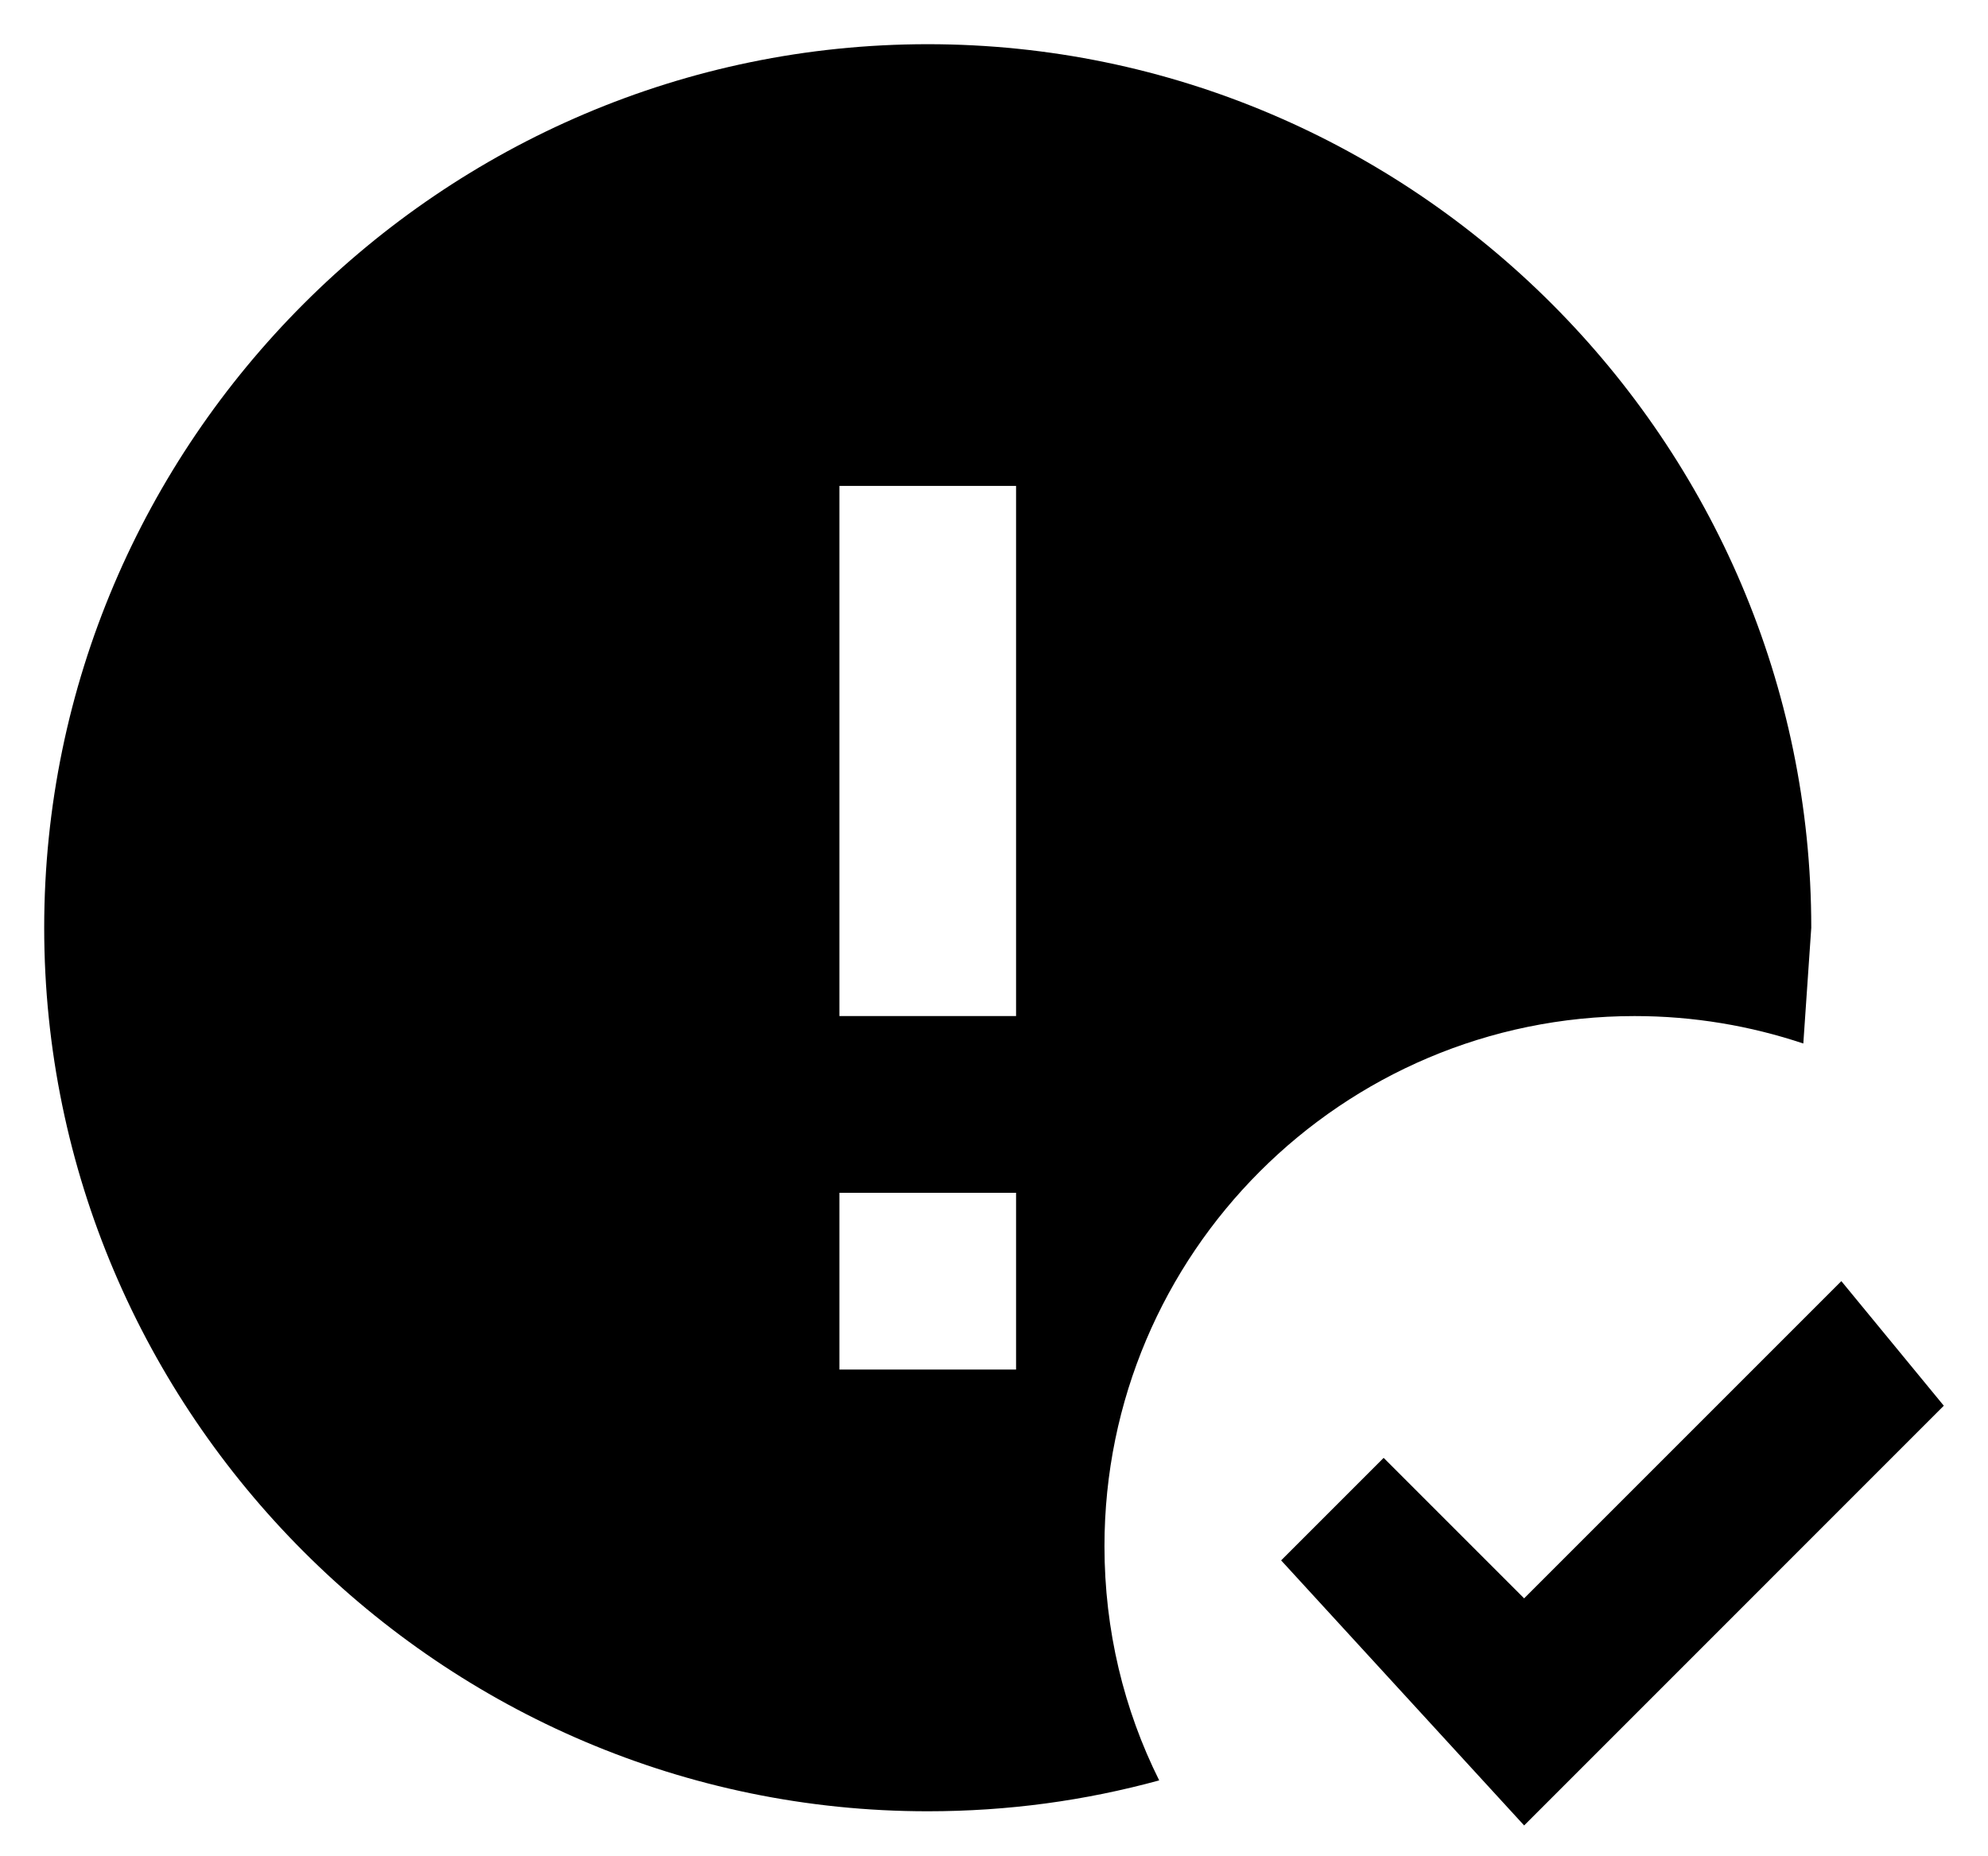
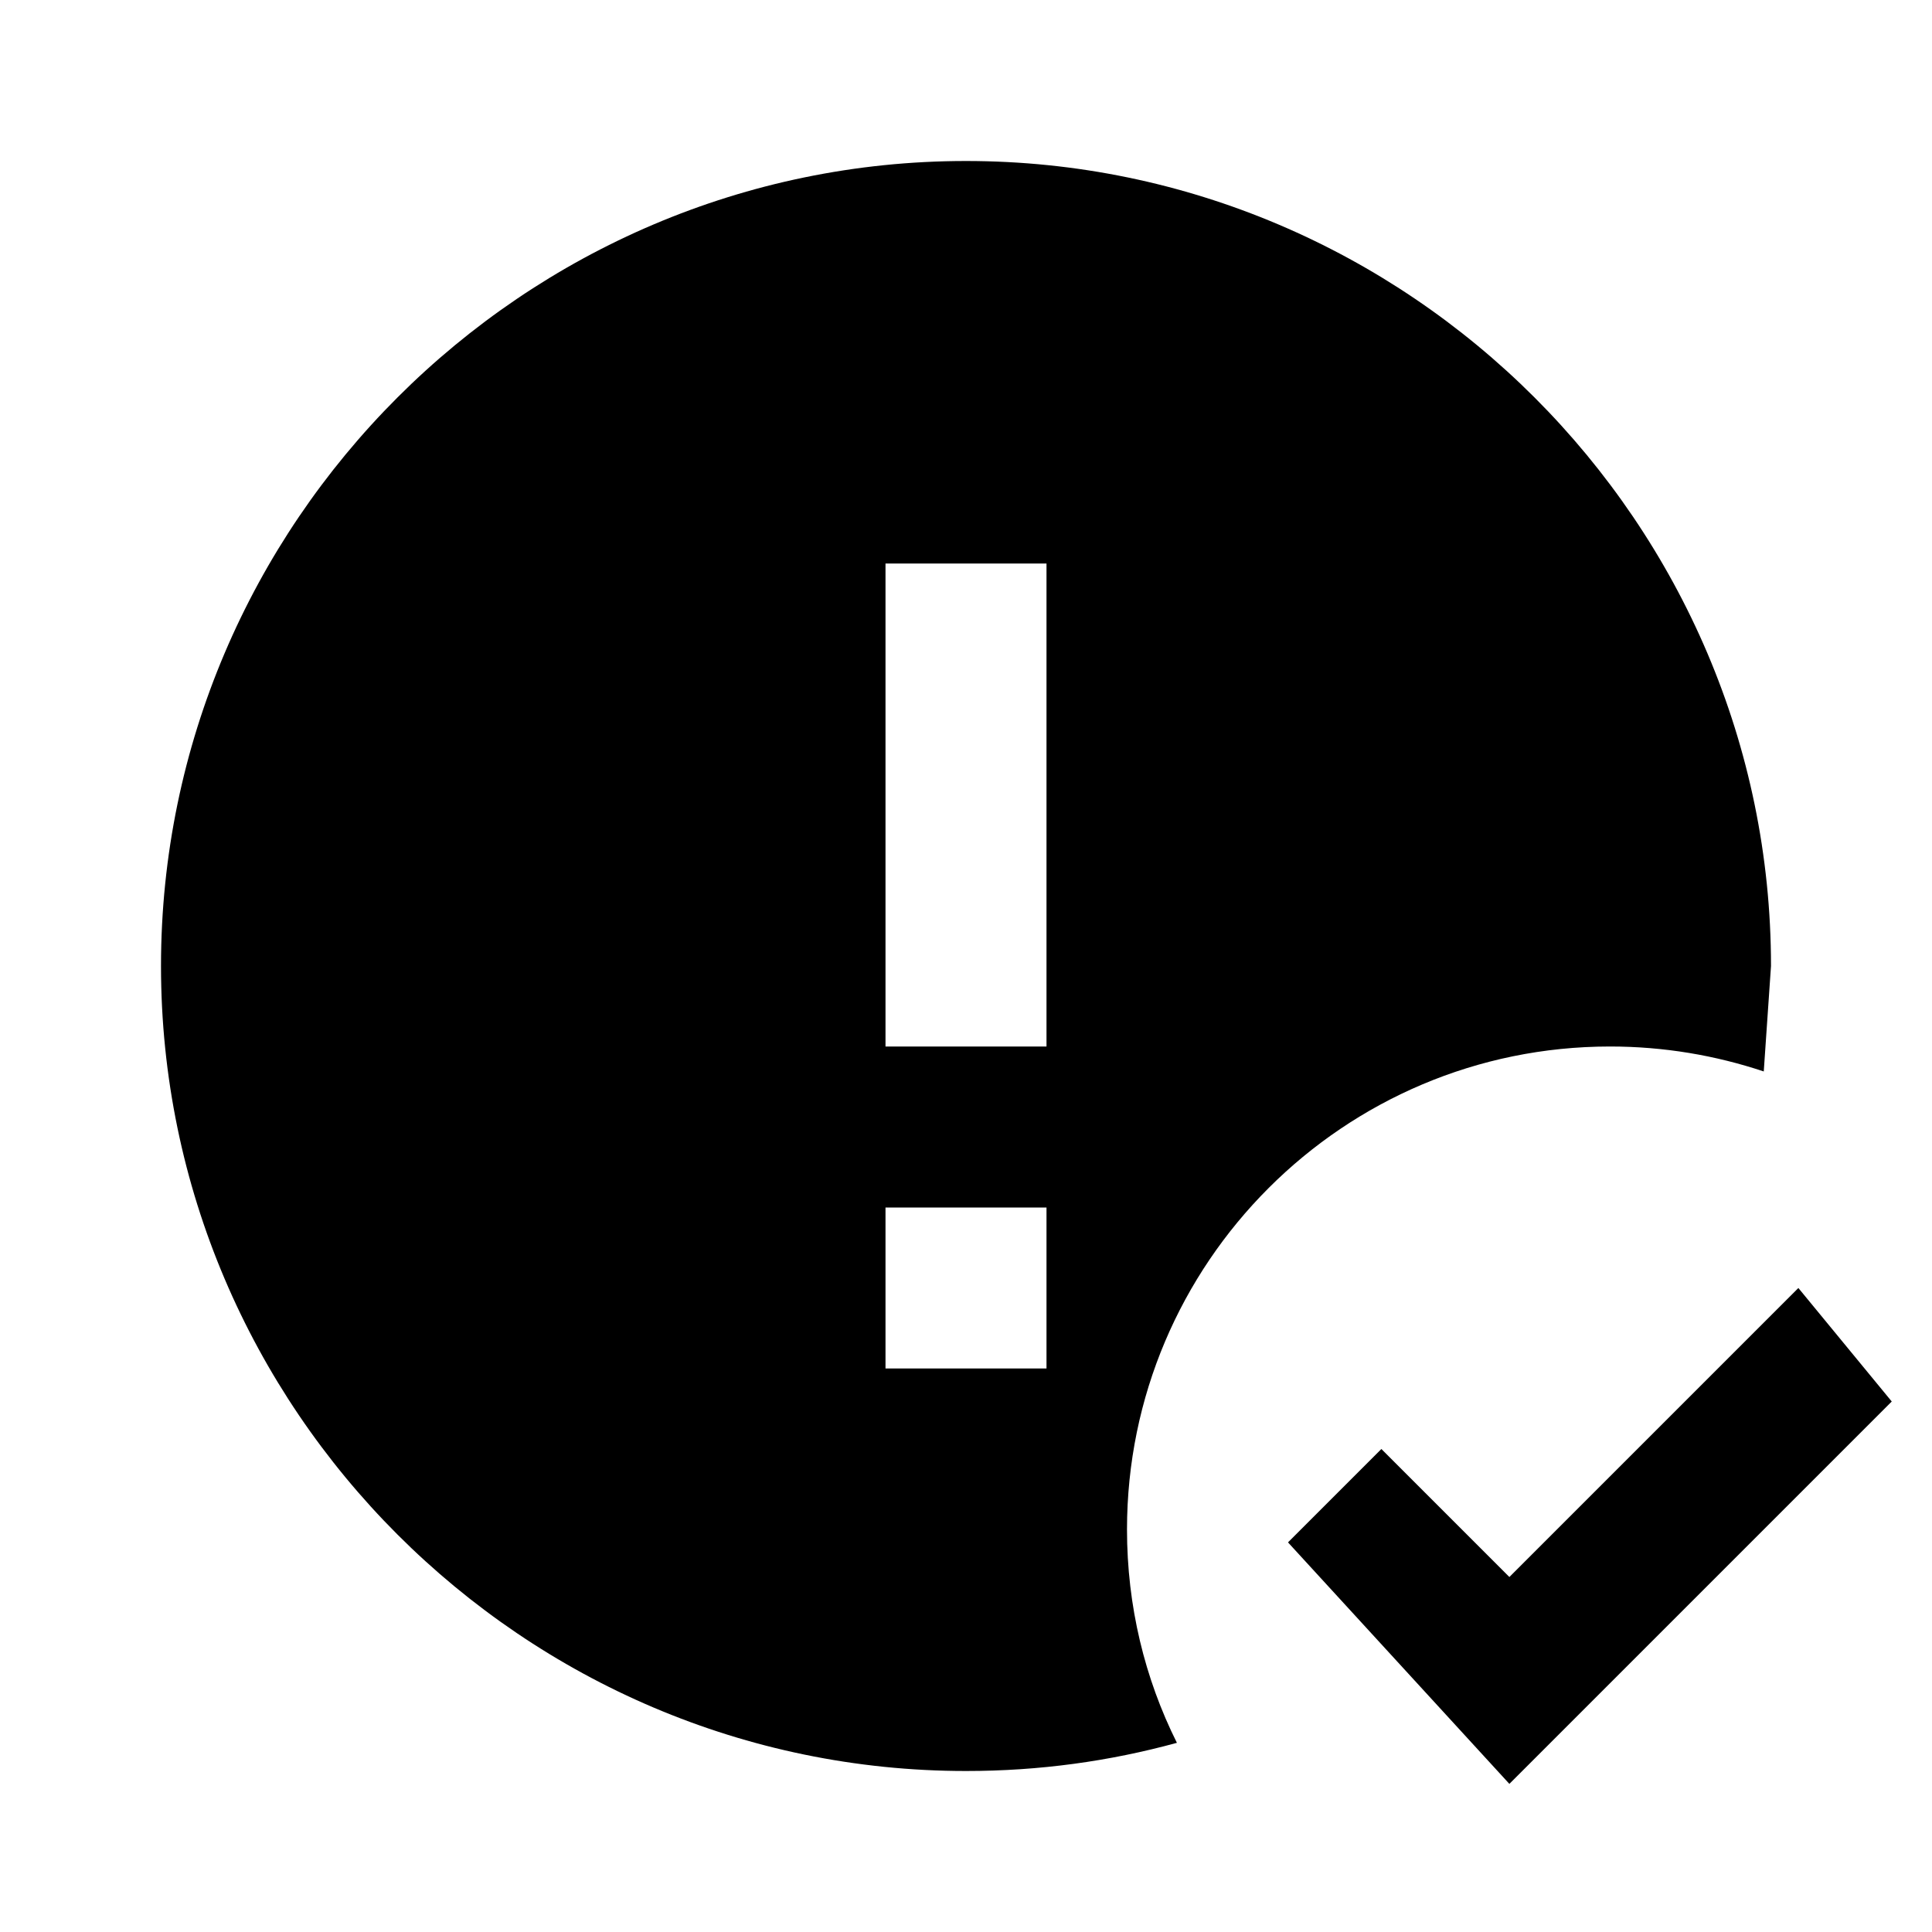
- <svg xmlns="http://www.w3.org/2000/svg" width="30" height="28" viewBox="0 0 30 28" fill="currentColor">
-   <path d="M23 27.547L19.333 23.547L20.88 22L23 24.12L27.787 19.333L29.333 21.213L23 27.547ZM15.333 15.333V7.333H12.667V15.333H15.333ZM15.333 20.667V18H12.667V20.667H15.333ZM14 0.667C21.333 0.667 27.333 6.667 27.333 14L27.213 15.747C26.413 15.48 25.56 15.333 24.667 15.333C20.253 15.333 16.667 18.92 16.667 23.333C16.667 24.6 16.96 25.8 17.493 26.867C16.373 27.173 15.213 27.333 14 27.333C6.667 27.333 0.667 21.333 0.667 14C0.667 6.667 6.667 0.667 14 0.667Z" fill="currentColor" />
+ <svg xmlns="http://www.w3.org/2000/svg" width="24" height="24" viewBox="0 0 24 24" fill="currentColor">
+   <path d="M18.75 22.16L16 19.16L17.16 18L18.75 19.59L22.34 16L23.5 17.41L18.75 22.16ZM13 13V7H11V13H13ZM13 17V15H11V17H13ZM12 2C17.5 2 22 6.5 22 12L21.91 13.31C21.31 13.11 20.67 13 20 13C16.69 13 14 15.69 14 19C14 19.95 14.22 20.85 14.62 21.65C13.78 21.88 12.91 22 12 22C6.5 22 2 17.5 2 12C2 6.5 6.5 2 12 2Z" fill="currentColor" />
</svg>
